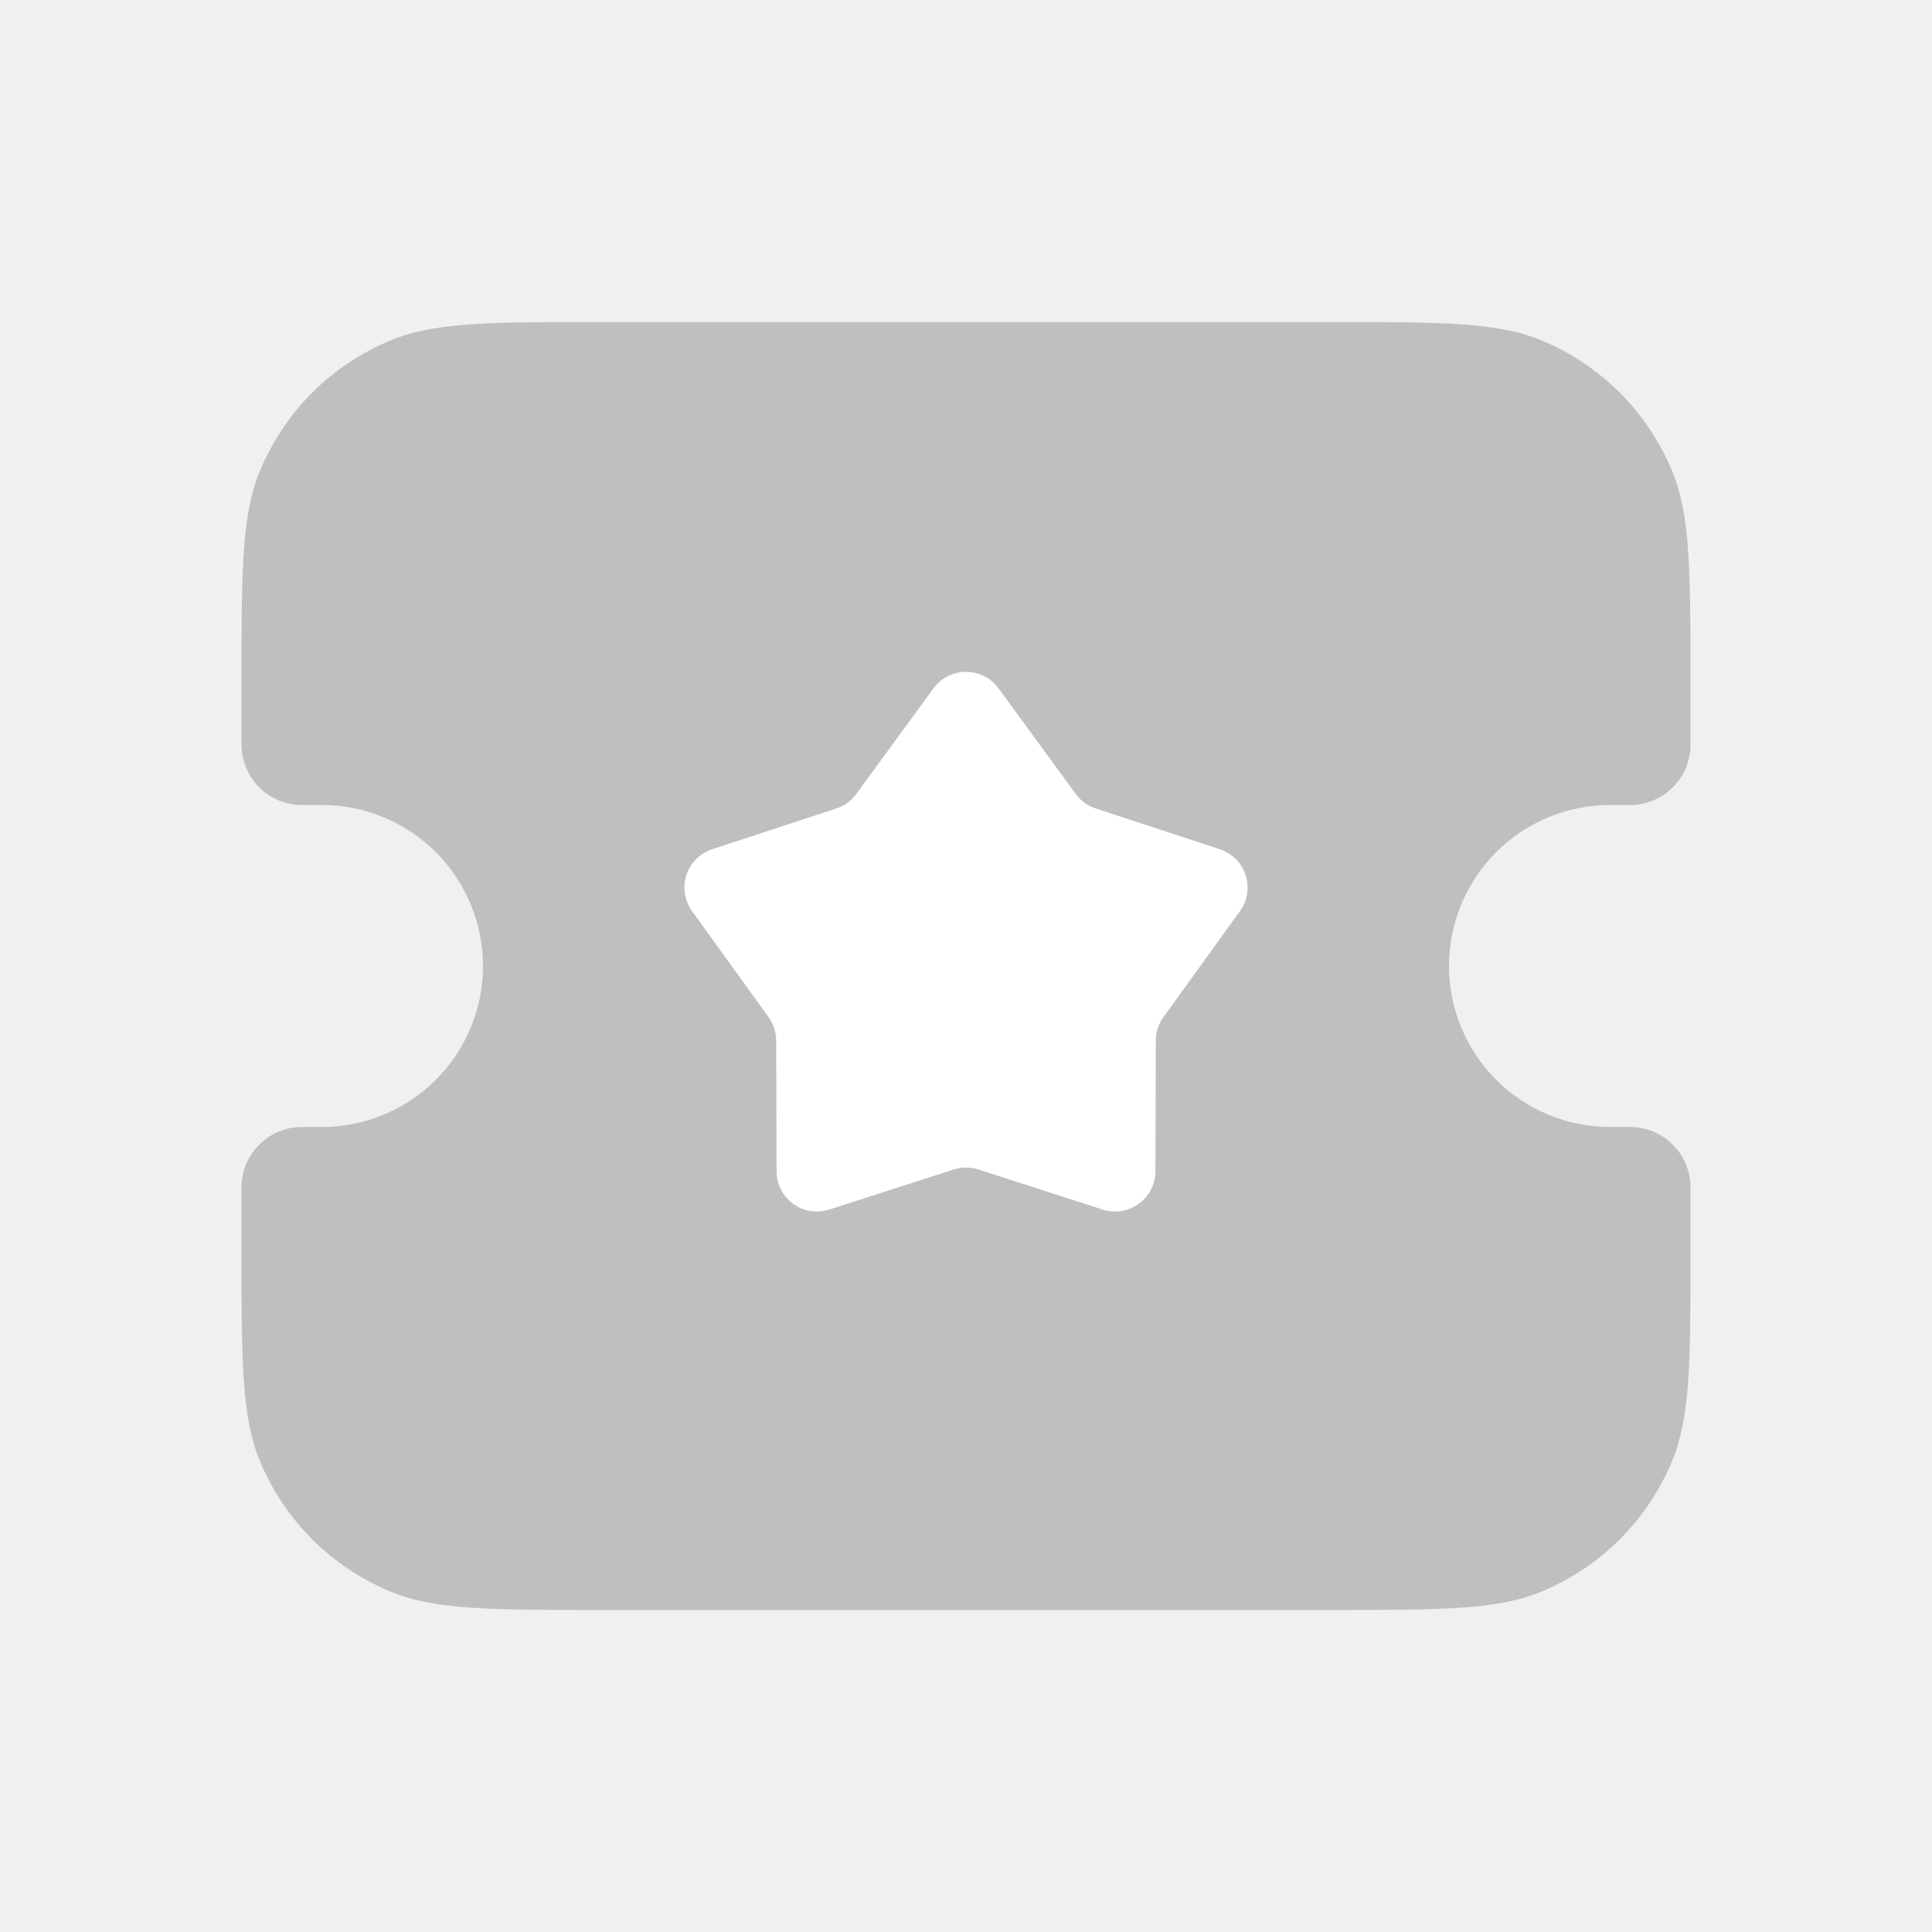
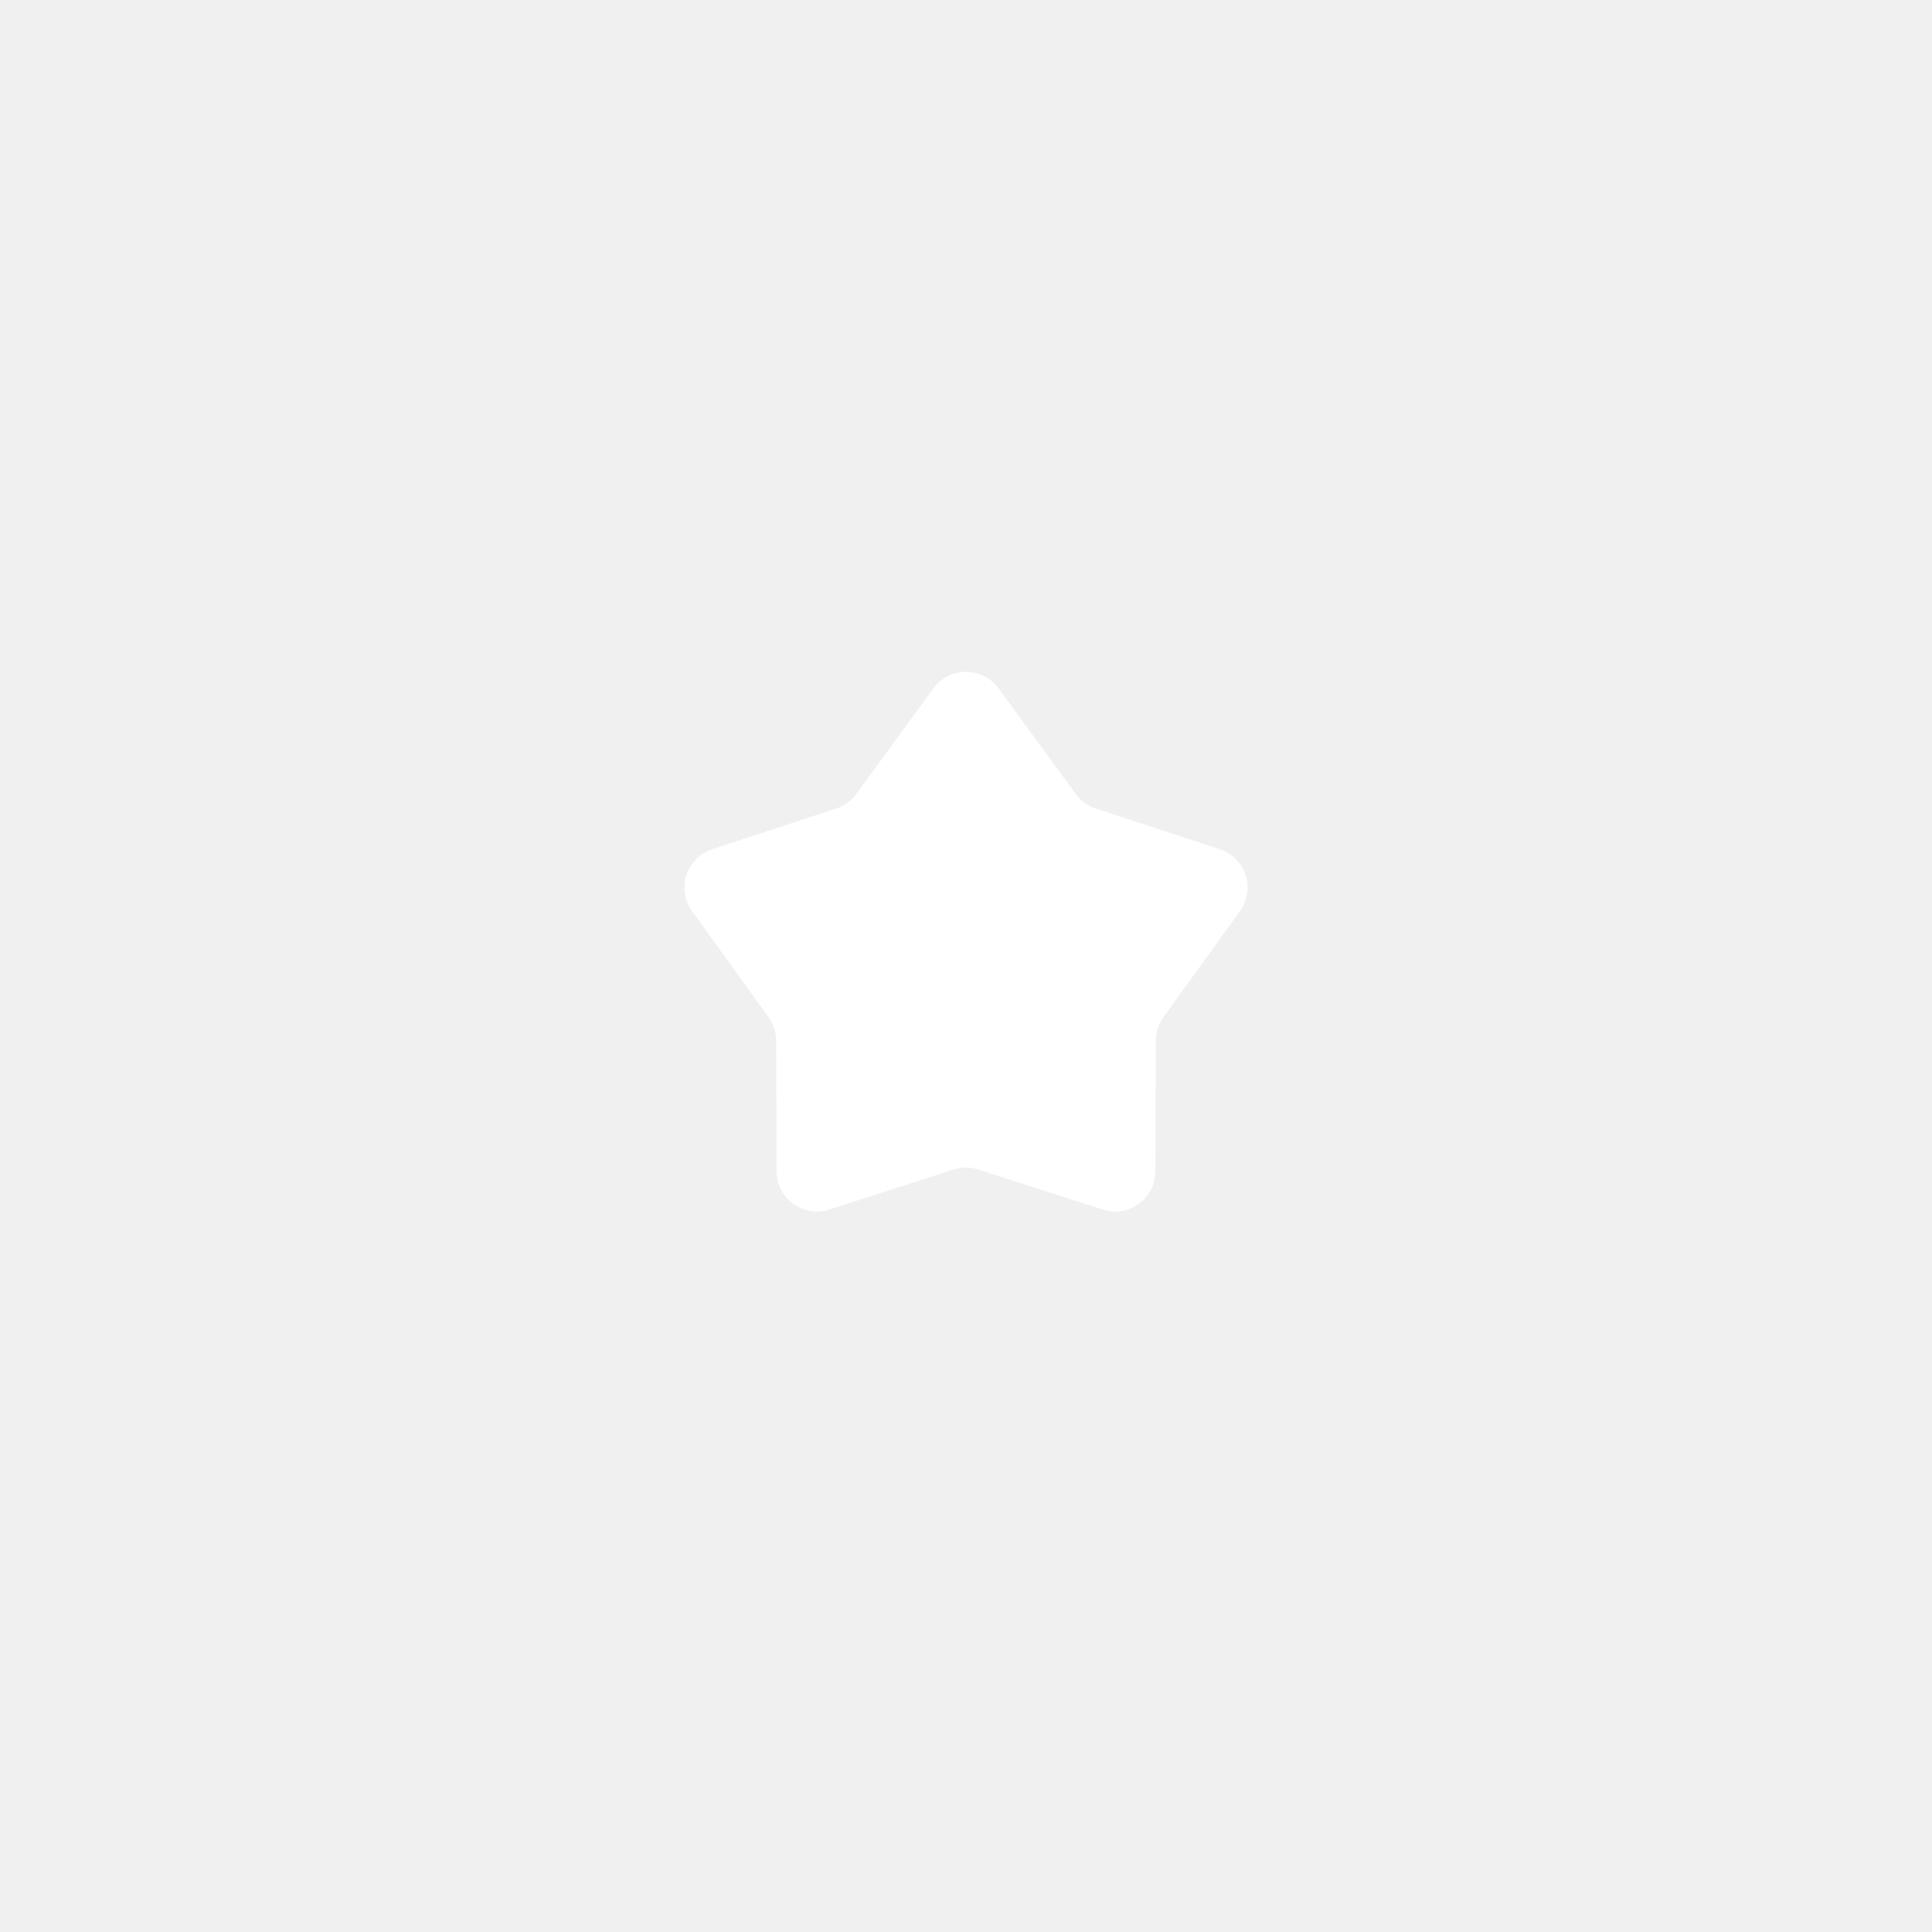
<svg xmlns="http://www.w3.org/2000/svg" width="24" height="24" viewBox="0 0 24 24" fill="none">
-   <path d="M3 8.5C3 7.102 3 6.403 3.228 5.852C3.379 5.488 3.6 5.157 3.878 4.878C4.157 4.6 4.488 4.379 4.852 4.228C5.403 4 6.102 4 7.5 4H16.5C17.898 4 18.597 4 19.148 4.228C19.512 4.379 19.843 4.6 20.122 4.878C20.4 5.157 20.621 5.488 20.772 5.852C21 6.403 21 7.102 21 8.5V9.25C21 9.449 20.921 9.64 20.78 9.78C20.64 9.921 20.449 10 20.25 10H20C19.47 10 18.961 10.211 18.586 10.586C18.211 10.961 18 11.47 18 12C18 12.53 18.211 13.039 18.586 13.414C18.961 13.789 19.47 14 20 14H20.25C20.449 14 20.64 14.079 20.78 14.22C20.921 14.36 21 14.551 21 14.75V15.5C21 16.898 21 17.597 20.772 18.148C20.621 18.512 20.4 18.843 20.122 19.122C19.843 19.4 19.512 19.621 19.148 19.772C18.597 20 17.898 20 16.5 20H7.5C6.102 20 5.403 20 4.852 19.772C4.488 19.621 4.157 19.4 3.878 19.122C3.6 18.843 3.379 18.512 3.228 18.148C3 17.597 3 16.898 3 15.5V14.75C3 14.551 3.079 14.36 3.22 14.22C3.36 14.079 3.551 14 3.75 14H4C4.53 14 5.039 13.789 5.414 13.414C5.789 13.039 6 12.53 6 12C6 11.47 5.789 10.961 5.414 10.586C5.039 10.211 4.53 10 4 10H3.75C3.551 10 3.36 9.921 3.22 9.78C3.079 9.64 3 9.449 3 9.25V8.5Z" fill="#BFBFBF" />
+   <path d="M3 8.5C3 7.102 3 6.403 3.228 5.852C3.379 5.488 3.6 5.157 3.878 4.878C4.157 4.6 4.488 4.379 4.852 4.228C5.403 4 6.102 4 7.5 4H16.5C17.898 4 18.597 4 19.148 4.228C19.512 4.379 19.843 4.6 20.122 4.878C20.4 5.157 20.621 5.488 20.772 5.852C21 6.403 21 7.102 21 8.5V9.25C21 9.449 20.921 9.64 20.78 9.78C20.64 9.921 20.449 10 20.25 10H20C19.47 10 18.961 10.211 18.586 10.586C18.211 10.961 18 11.47 18 12C18 12.53 18.211 13.039 18.586 13.414C18.961 13.789 19.47 14 20 14H20.25C20.449 14 20.64 14.079 20.78 14.22C20.921 14.36 21 14.551 21 14.75V15.5C21 16.898 21 17.597 20.772 18.148C20.621 18.512 20.4 18.843 20.122 19.122C19.843 19.4 19.512 19.621 19.148 19.772C18.597 20 17.898 20 16.5 20H7.5C6.102 20 5.403 20 4.852 19.772C4.488 19.621 4.157 19.4 3.878 19.122C3.6 18.843 3.379 18.512 3.228 18.148C3 17.597 3 16.898 3 15.5V14.75C3 14.551 3.079 14.36 3.22 14.22C3.36 14.079 3.551 14 3.75 14H4C4.53 14 5.039 13.789 5.414 13.414C5.789 13.039 6 12.53 6 12C6 11.47 5.789 10.961 5.414 10.586C5.039 10.211 4.53 10 4 10H3.75C3.551 10 3.36 9.921 3.22 9.78C3.079 9.64 3 9.449 3 9.25V8.5Z" />
  <path d="M11.596 8.551C11.642 8.487 11.703 8.436 11.773 8.4C11.844 8.364 11.921 8.346 12 8.346C12.079 8.346 12.156 8.364 12.227 8.4C12.297 8.436 12.358 8.487 12.404 8.551L13.363 9.863C13.425 9.948 13.512 10.011 13.611 10.043L15.154 10.55C15.229 10.575 15.296 10.616 15.352 10.672C15.408 10.728 15.449 10.796 15.473 10.87C15.498 10.945 15.504 11.024 15.492 11.102C15.48 11.18 15.45 11.253 15.404 11.317L14.453 12.635C14.392 12.72 14.358 12.822 14.358 12.926L14.353 14.551C14.353 14.63 14.334 14.707 14.298 14.777C14.263 14.848 14.211 14.908 14.147 14.954C14.084 15.001 14.01 15.031 13.932 15.044C13.854 15.056 13.775 15.05 13.7 15.026L12.153 14.528C12.053 14.496 11.947 14.496 11.847 14.528L10.3 15.026C10.225 15.05 10.146 15.056 10.068 15.044C9.99 15.031 9.917 15.001 9.853 14.954C9.789 14.908 9.737 14.848 9.702 14.777C9.666 14.707 9.647 14.63 9.647 14.551L9.642 12.926C9.642 12.822 9.608 12.72 9.547 12.635L8.596 11.317C8.55 11.253 8.52 11.18 8.508 11.102C8.496 11.024 8.502 10.945 8.527 10.87C8.551 10.796 8.593 10.728 8.648 10.672C8.704 10.616 8.771 10.575 8.846 10.55L10.389 10.043C10.489 10.011 10.575 9.948 10.637 9.863L11.596 8.551Z" fill="white" />
</svg>
